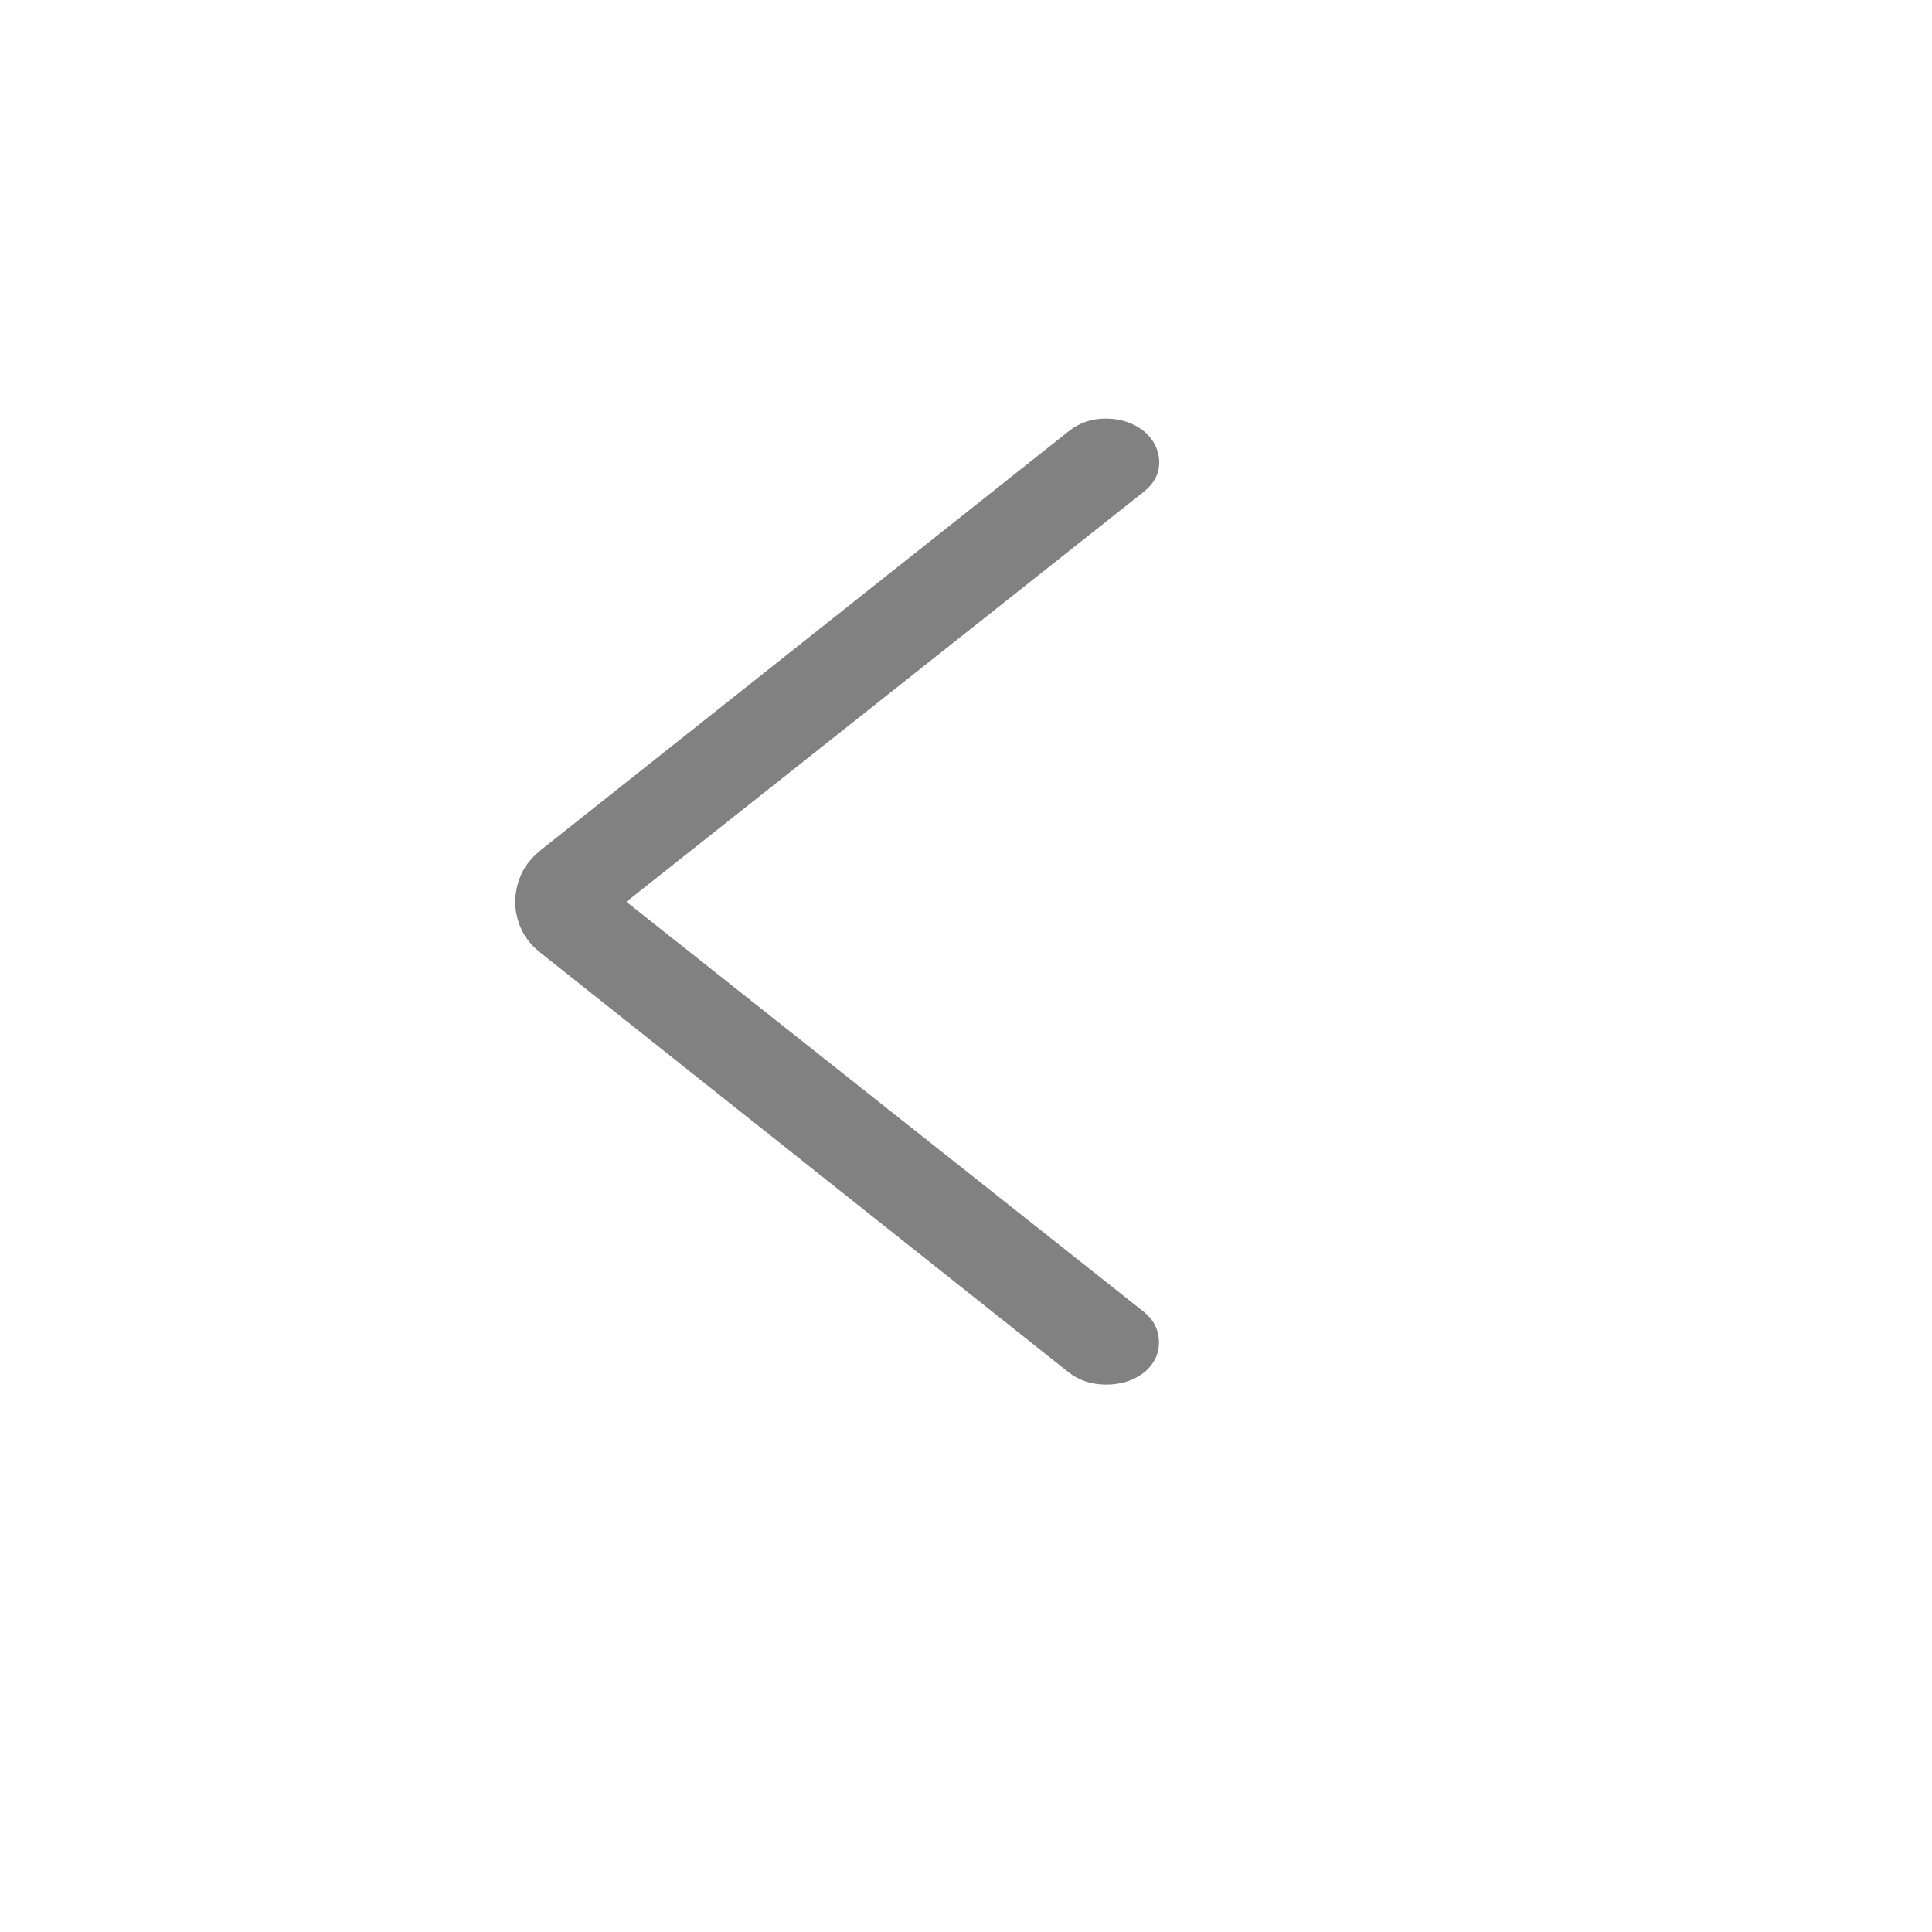
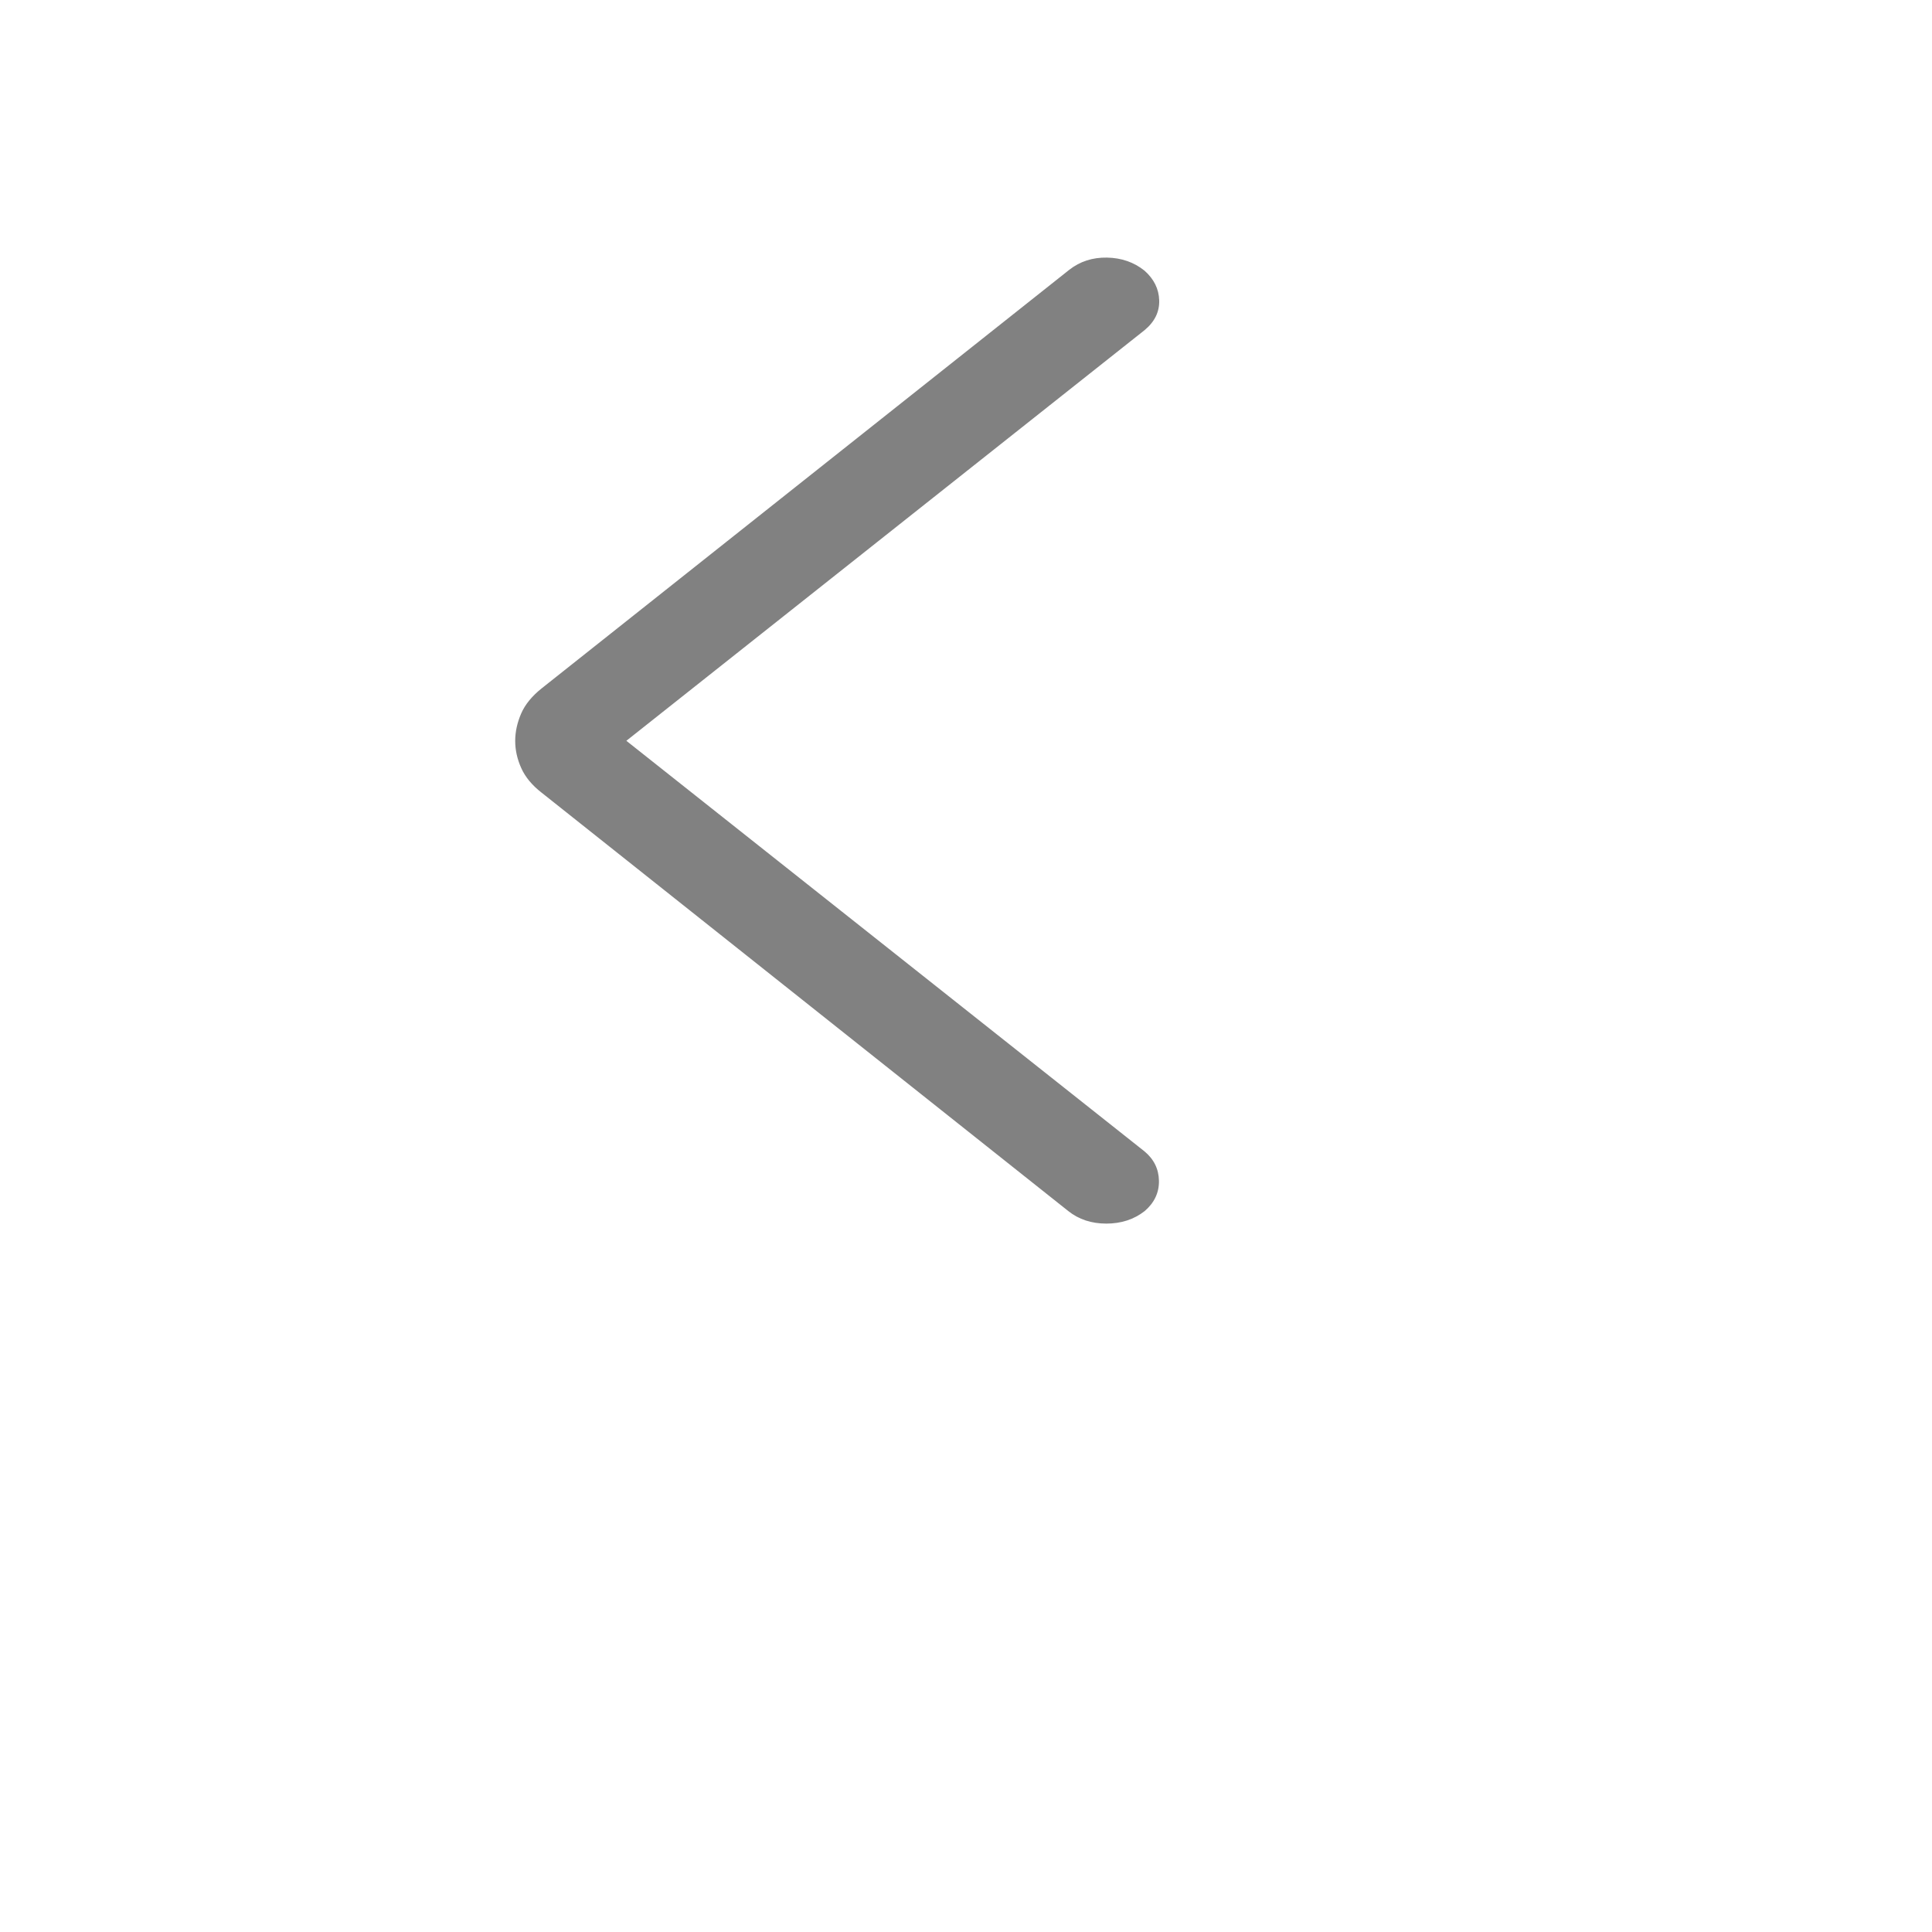
- <svg xmlns="http://www.w3.org/2000/svg" width="30" height="30" viewBox="0 0 30 25" fill="none">
+ <svg xmlns="http://www.w3.org/2000/svg" width="30" height="30" viewBox="0 0 30 30" fill="none">
  <mask id="mask0_292_1650" style="mask-type:alpha" maskUnits="userSpaceOnUse" x="0" y="0" width="30" height="30">
    <rect width="30" height="30" fill="#D9D9D9" />
  </mask>
  <g mask="url(#mask0_292_1650)">
    <path d="M9.726 11.503L17.771 17.878C17.918 18 17.993 18.153 17.996 18.336C17.999 18.519 17.925 18.676 17.775 18.805C17.609 18.935 17.41 19 17.179 19C16.948 19 16.751 18.935 16.588 18.805L8.412 12.31C8.263 12.195 8.157 12.067 8.094 11.927C8.031 11.787 8 11.646 8 11.505C8 11.364 8.031 11.223 8.092 11.081C8.153 10.94 8.26 10.809 8.412 10.688L16.604 4.189C16.77 4.059 16.966 3.996 17.189 4C17.413 4.004 17.607 4.071 17.771 4.202C17.918 4.332 17.995 4.486 18 4.665C18.005 4.843 17.929 4.998 17.771 5.128L9.726 11.503Z" fill="#818181" />
  </g>
</svg>
